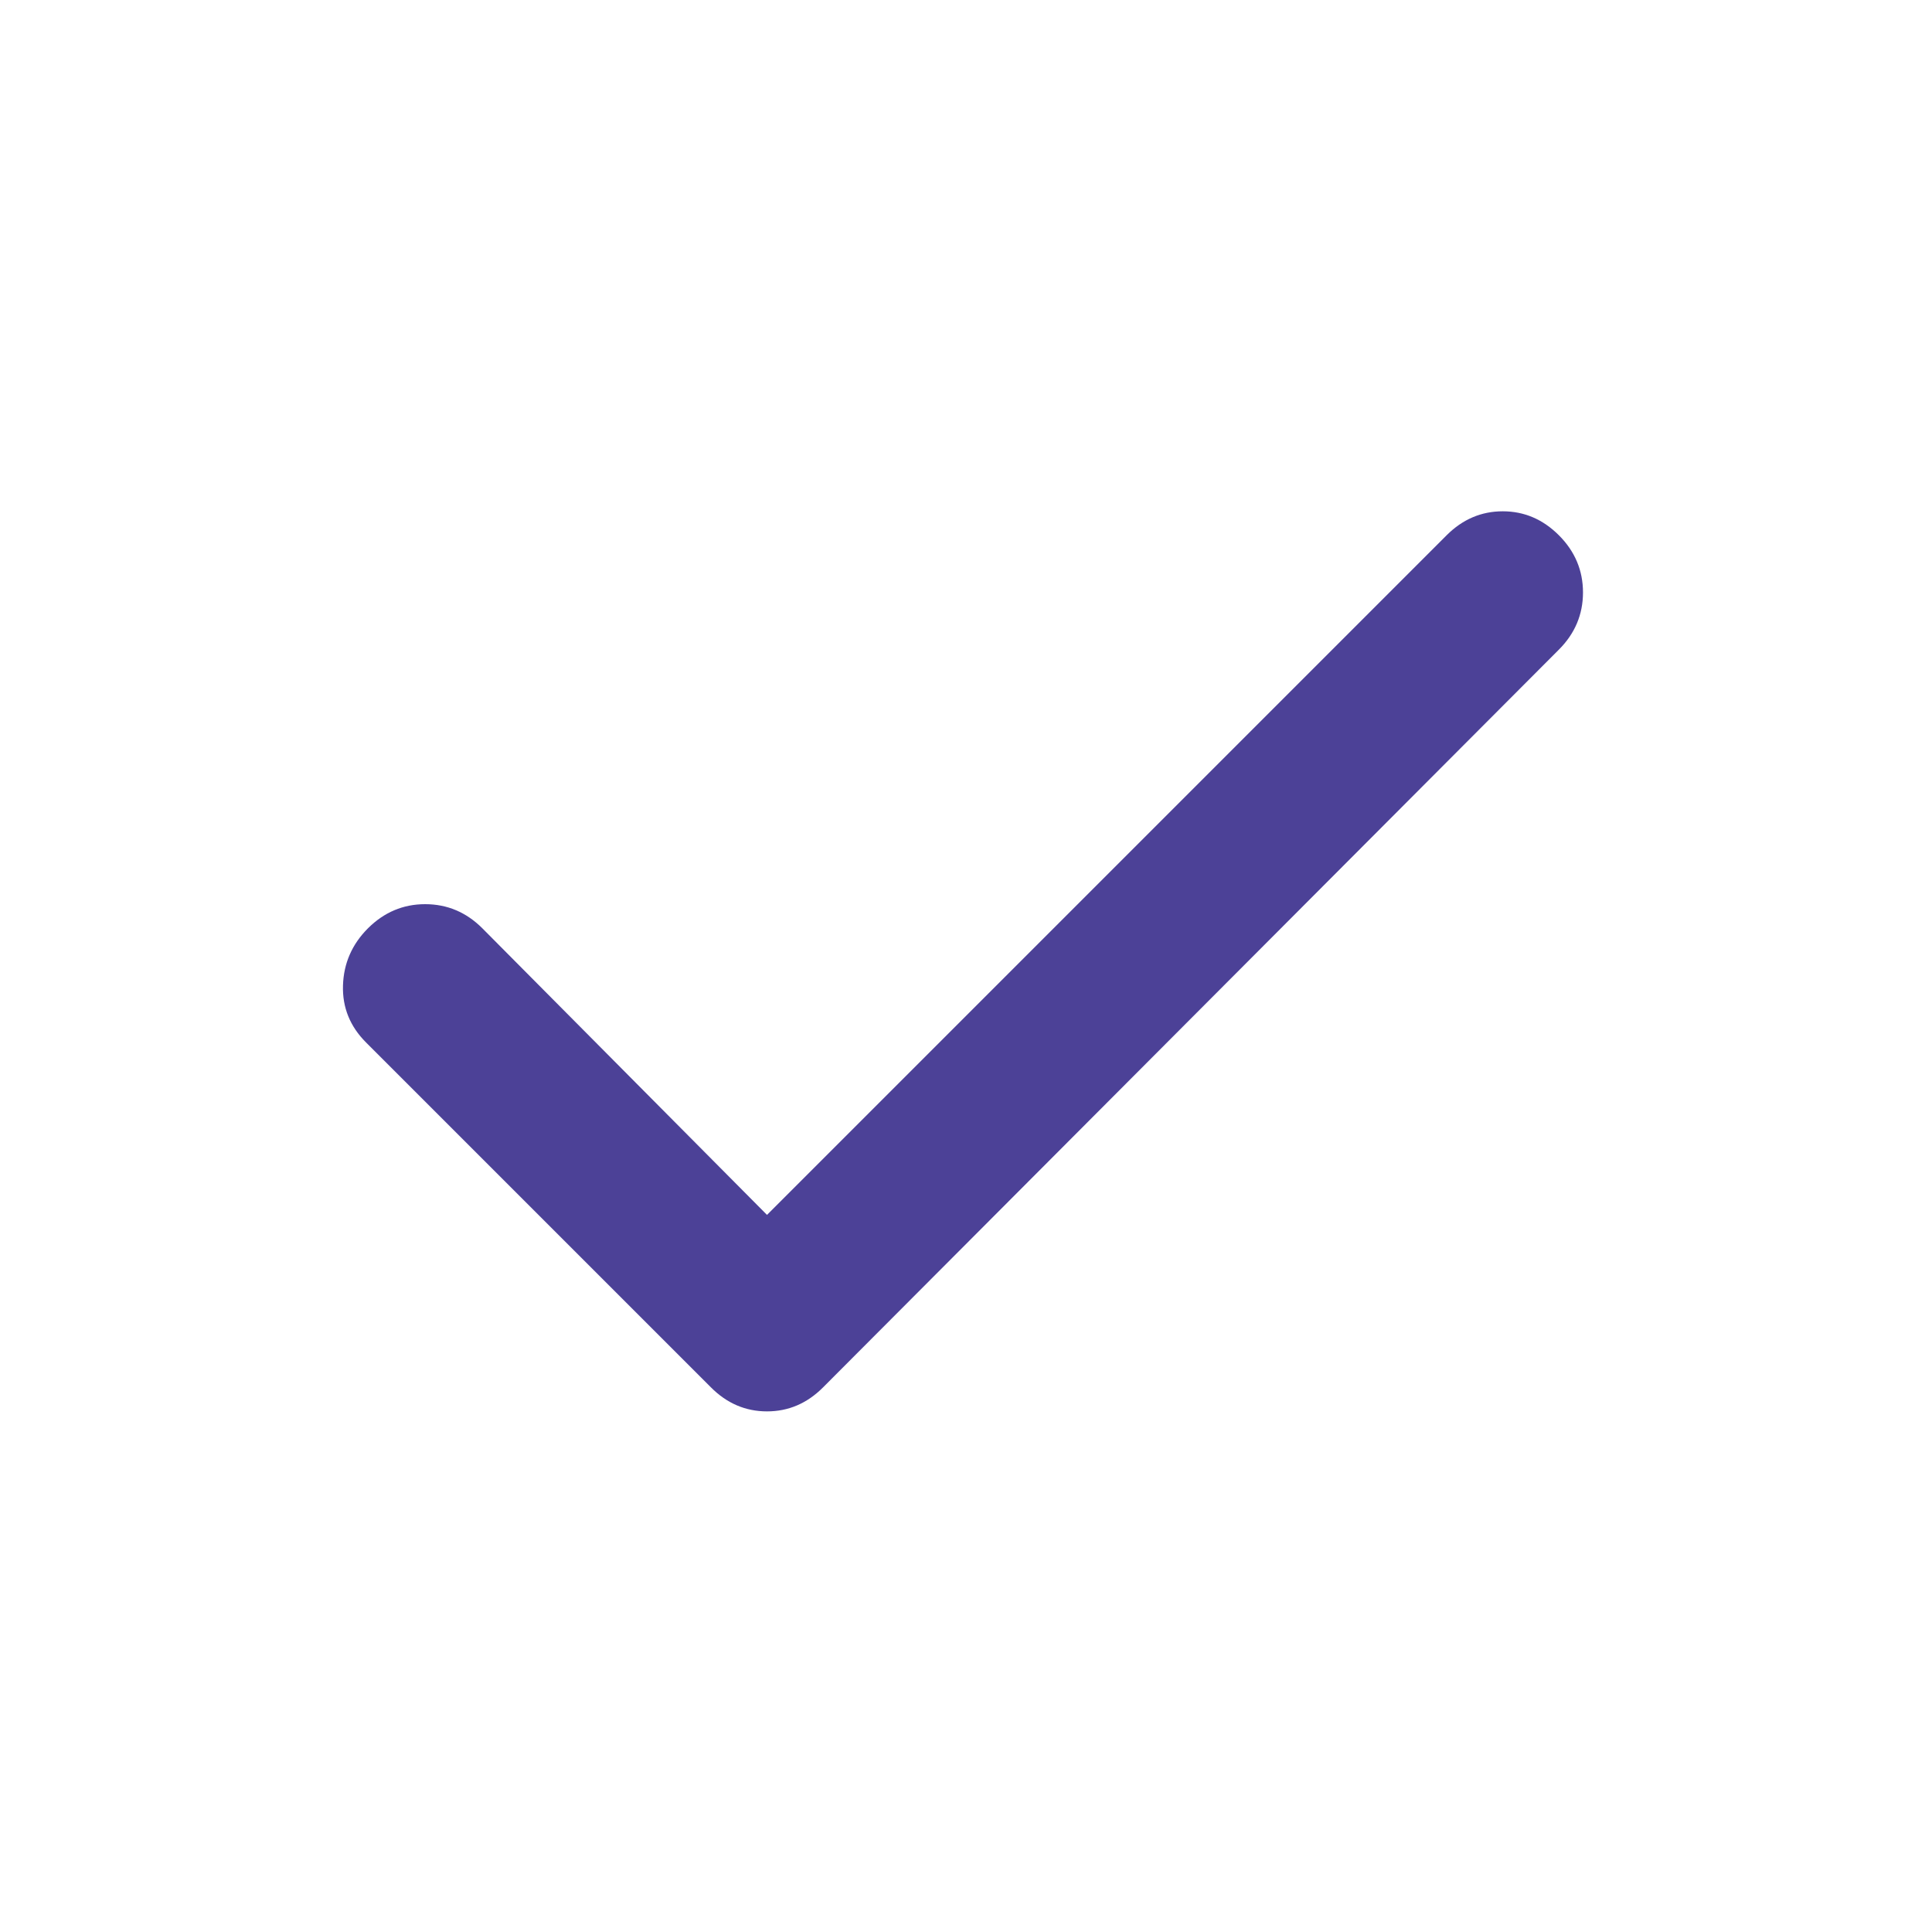
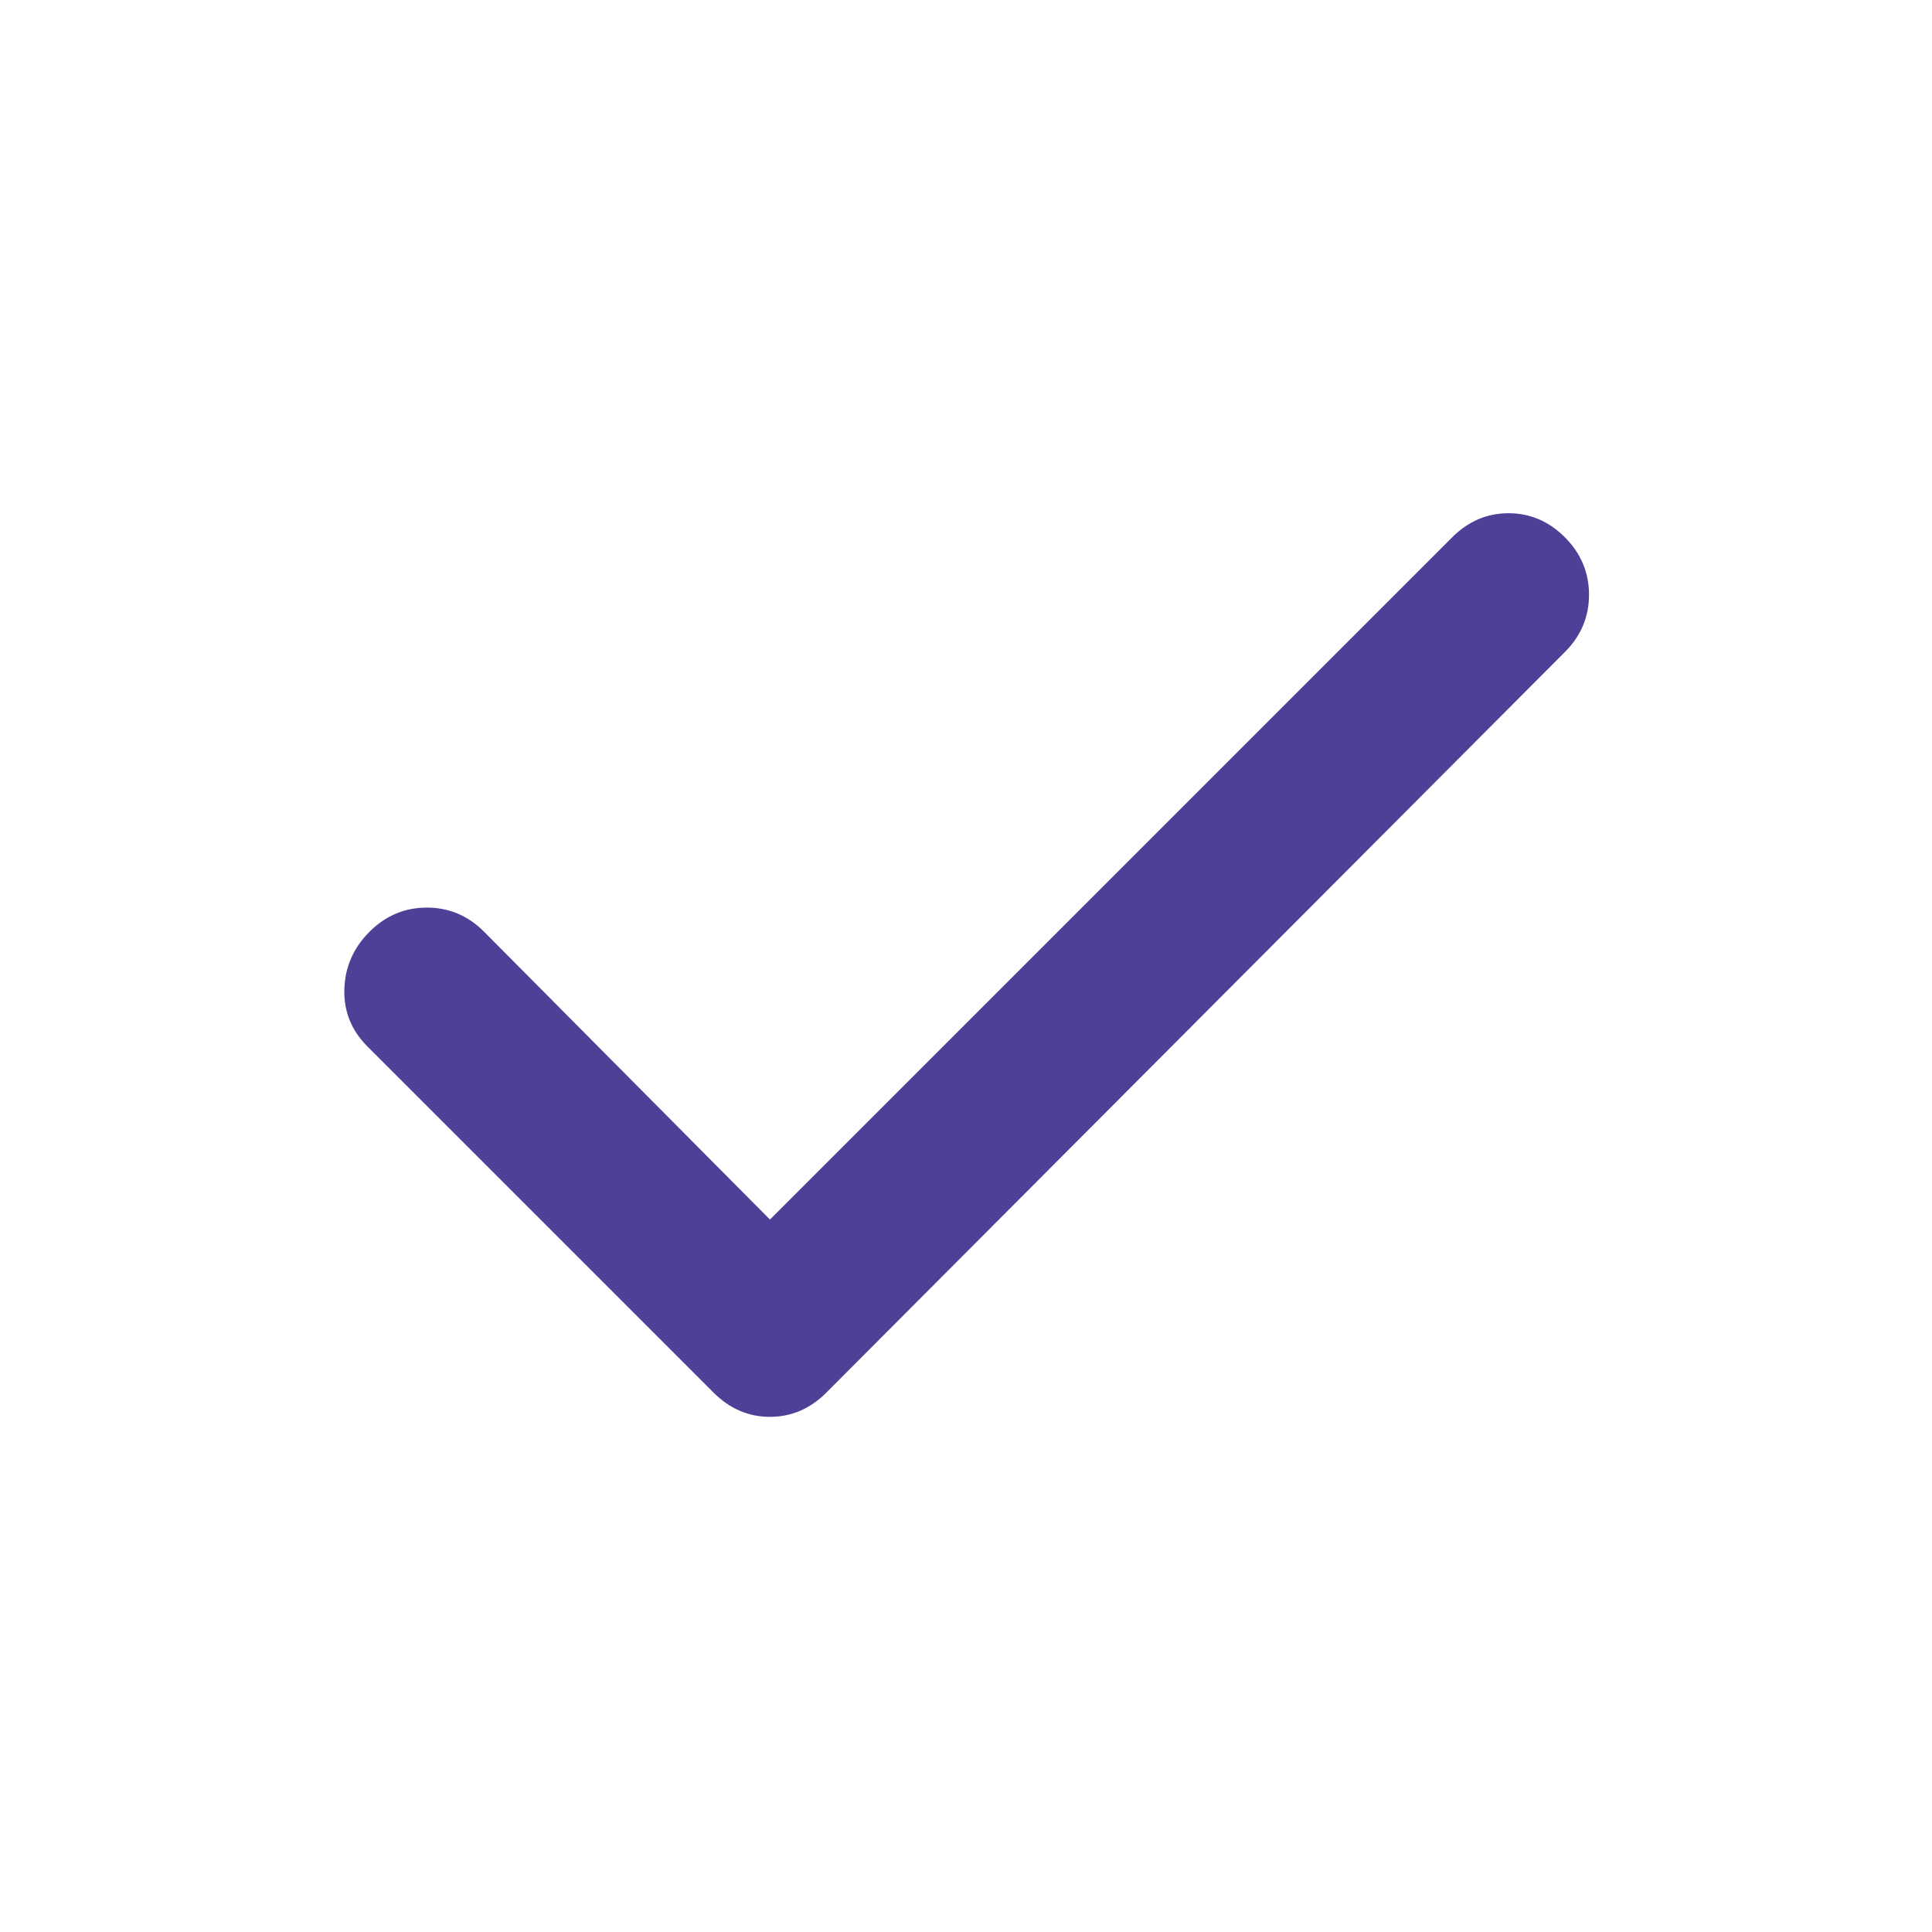
<svg xmlns="http://www.w3.org/2000/svg" width="17" height="17" viewBox="0 0 17 17" fill="none">
-   <mask id="mask0_4175_1212" style="mask-type:alpha" maskUnits="userSpaceOnUse" x="0" y="0" width="17" height="17">
-     <rect width="16.935" height="16.935" fill="#D9D9D9" />
+   <mask id="mask0_4175_1208" style="mask-type:alpha" maskUnits="userSpaceOnUse" x="0" y="0" width="17" height="17">
+     <rect width="17" height="17" fill="#D9D9D9" />
  </mask>
-   <g mask="url(#mask0_4175_1212)">
-     <path d="M6.749 10.69L12.729 4.71C12.87 4.569 13.035 4.499 13.223 4.499C13.411 4.499 13.576 4.569 13.717 4.71C13.858 4.851 13.929 5.019 13.929 5.213C13.929 5.407 13.858 5.575 13.717 5.716L7.243 12.207C7.102 12.349 6.937 12.419 6.749 12.419C6.561 12.419 6.396 12.349 6.255 12.207L3.221 9.173C3.08 9.032 3.012 8.865 3.018 8.671C3.024 8.477 3.097 8.309 3.238 8.168C3.38 8.027 3.547 7.956 3.741 7.956C3.935 7.956 4.103 8.027 4.244 8.168L6.749 10.69Z" fill="#4C4197" />
+   <g mask="url(#mask0_4175_1208)">
+     <path d="M6.775 10.731L12.778 4.728C12.92 4.586 13.085 4.516 13.274 4.516C13.463 4.516 13.628 4.586 13.77 4.728C13.911 4.87 13.982 5.038 13.982 5.233C13.982 5.428 13.911 5.596 13.77 5.737L7.271 12.254C7.129 12.396 6.964 12.467 6.775 12.467C6.586 12.467 6.421 12.396 6.279 12.254L3.233 9.208C3.092 9.067 3.024 8.898 3.03 8.704C3.036 8.509 3.109 8.341 3.251 8.199C3.393 8.057 3.561 7.986 3.756 7.986C3.95 7.986 4.119 8.057 4.26 8.199L6.775 10.731Z" fill="#4C4197" />
  </g>
</svg>
